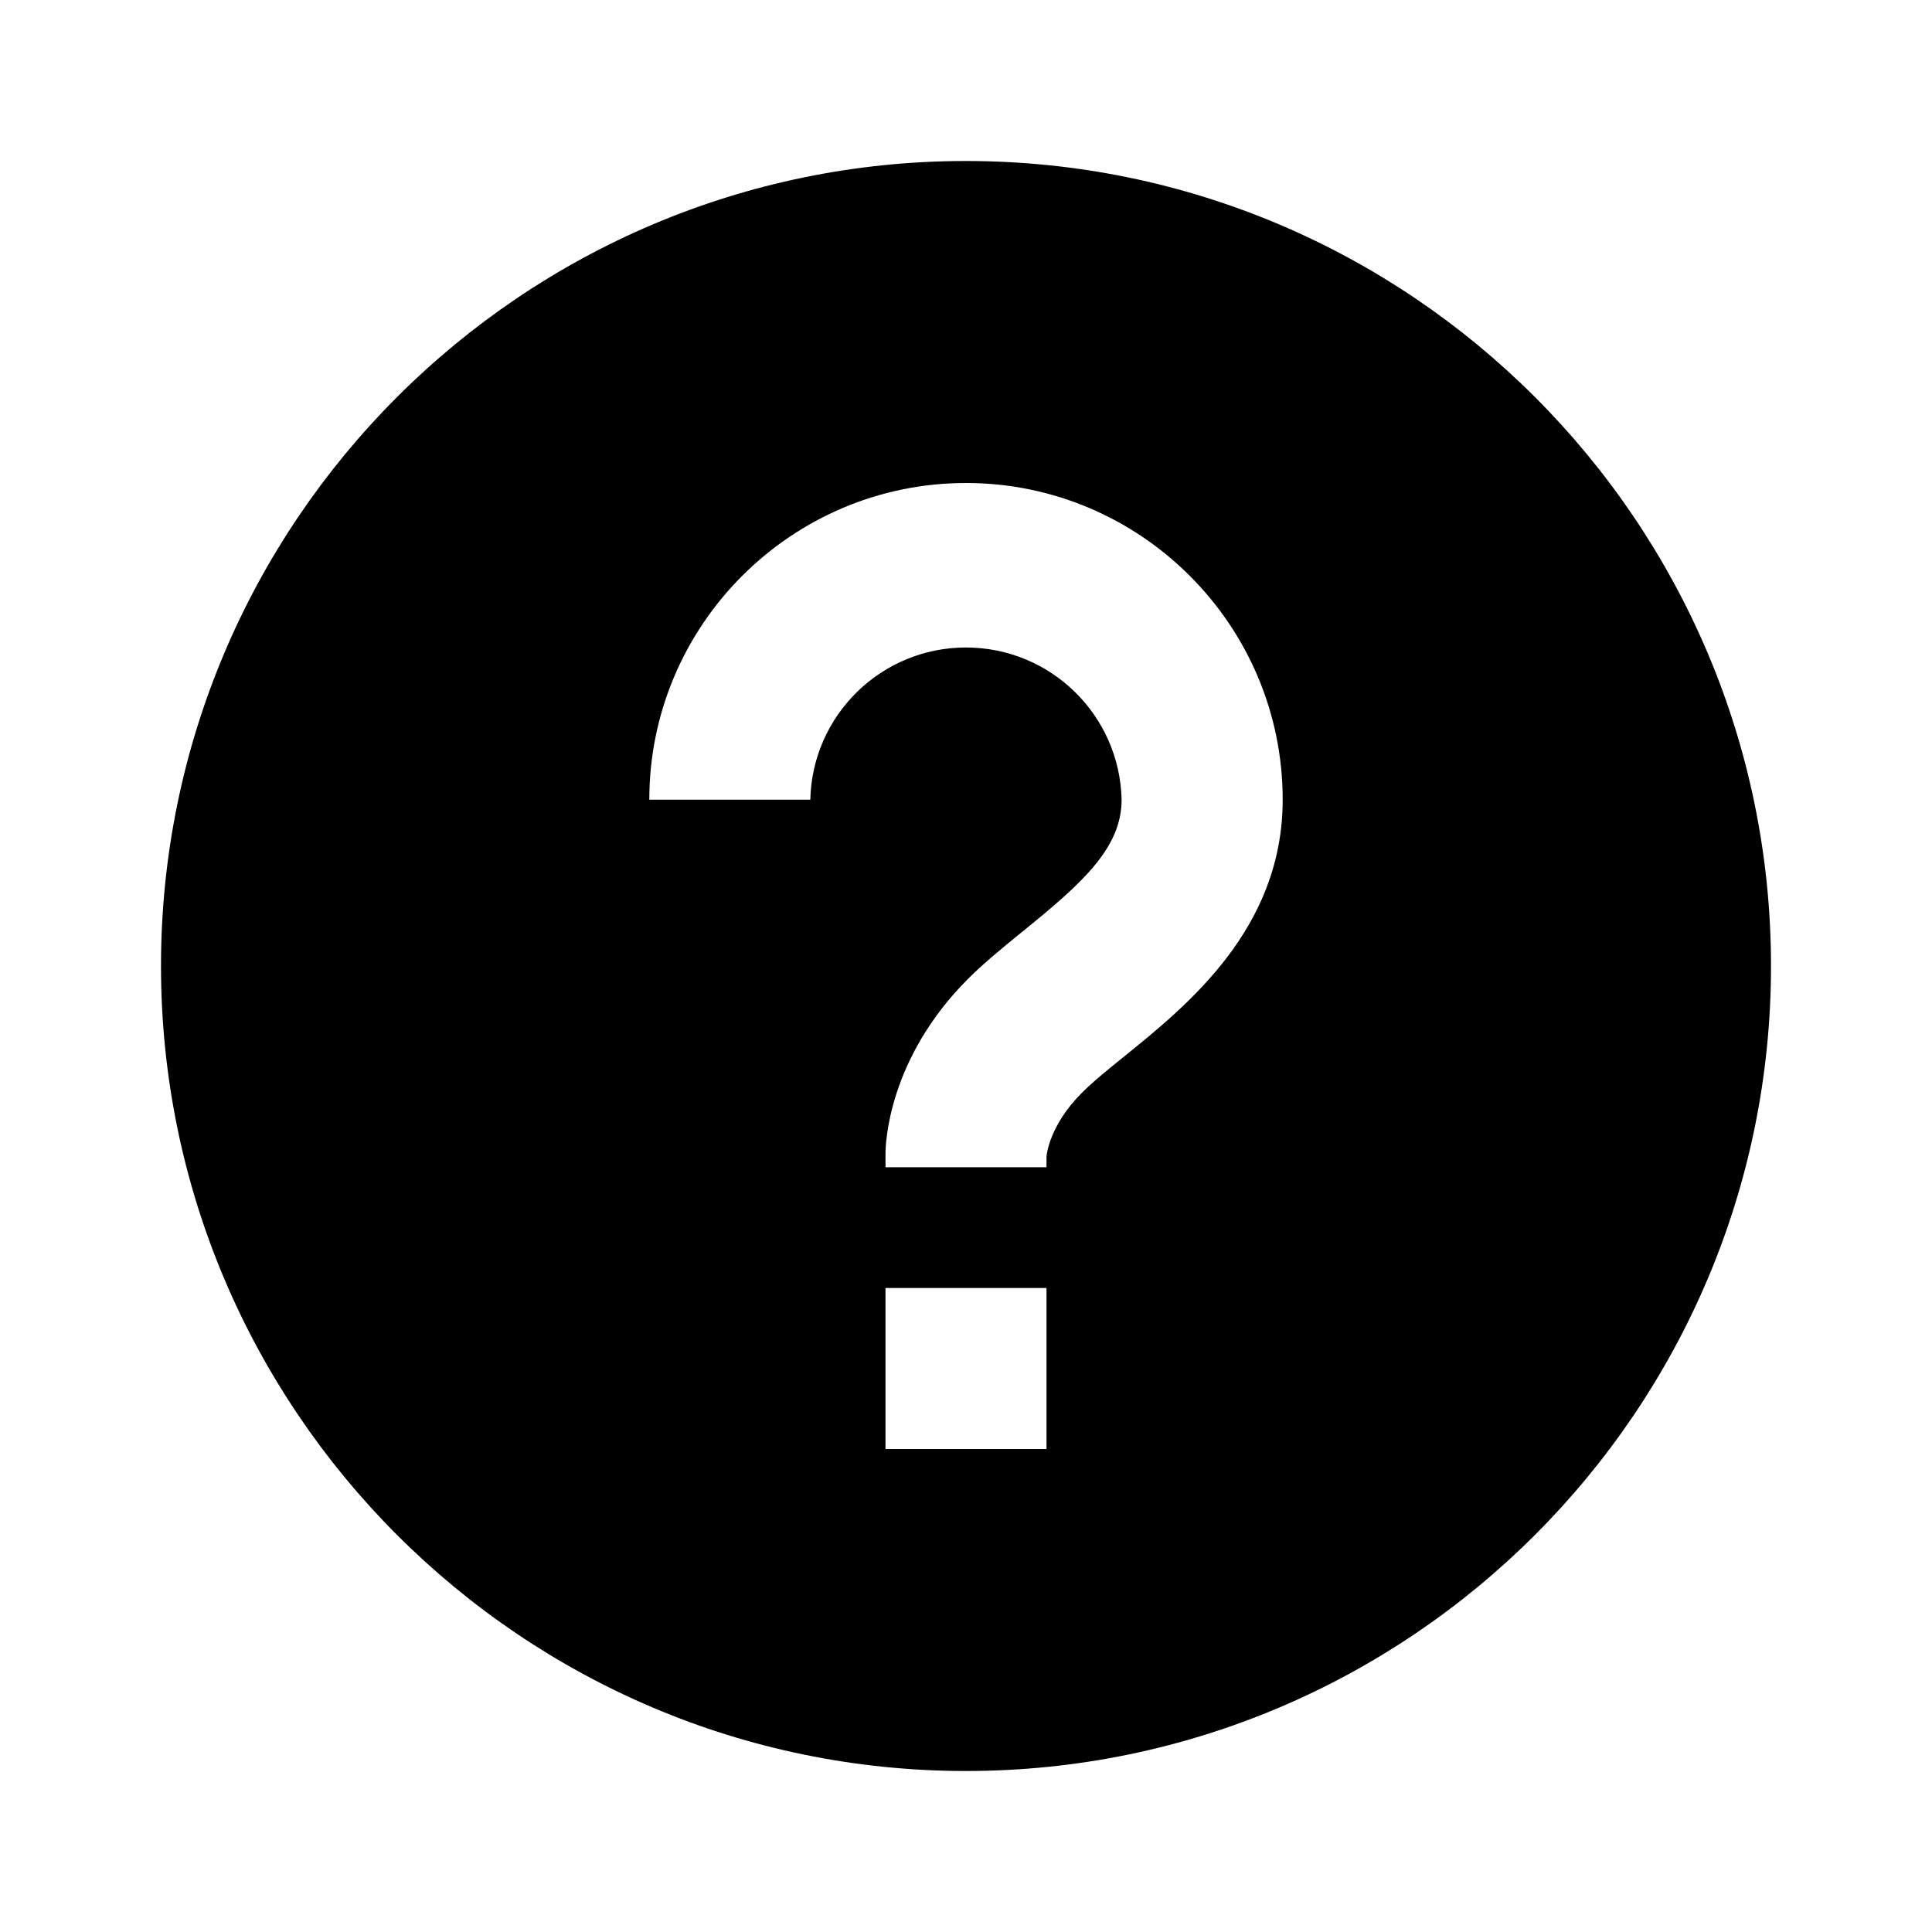
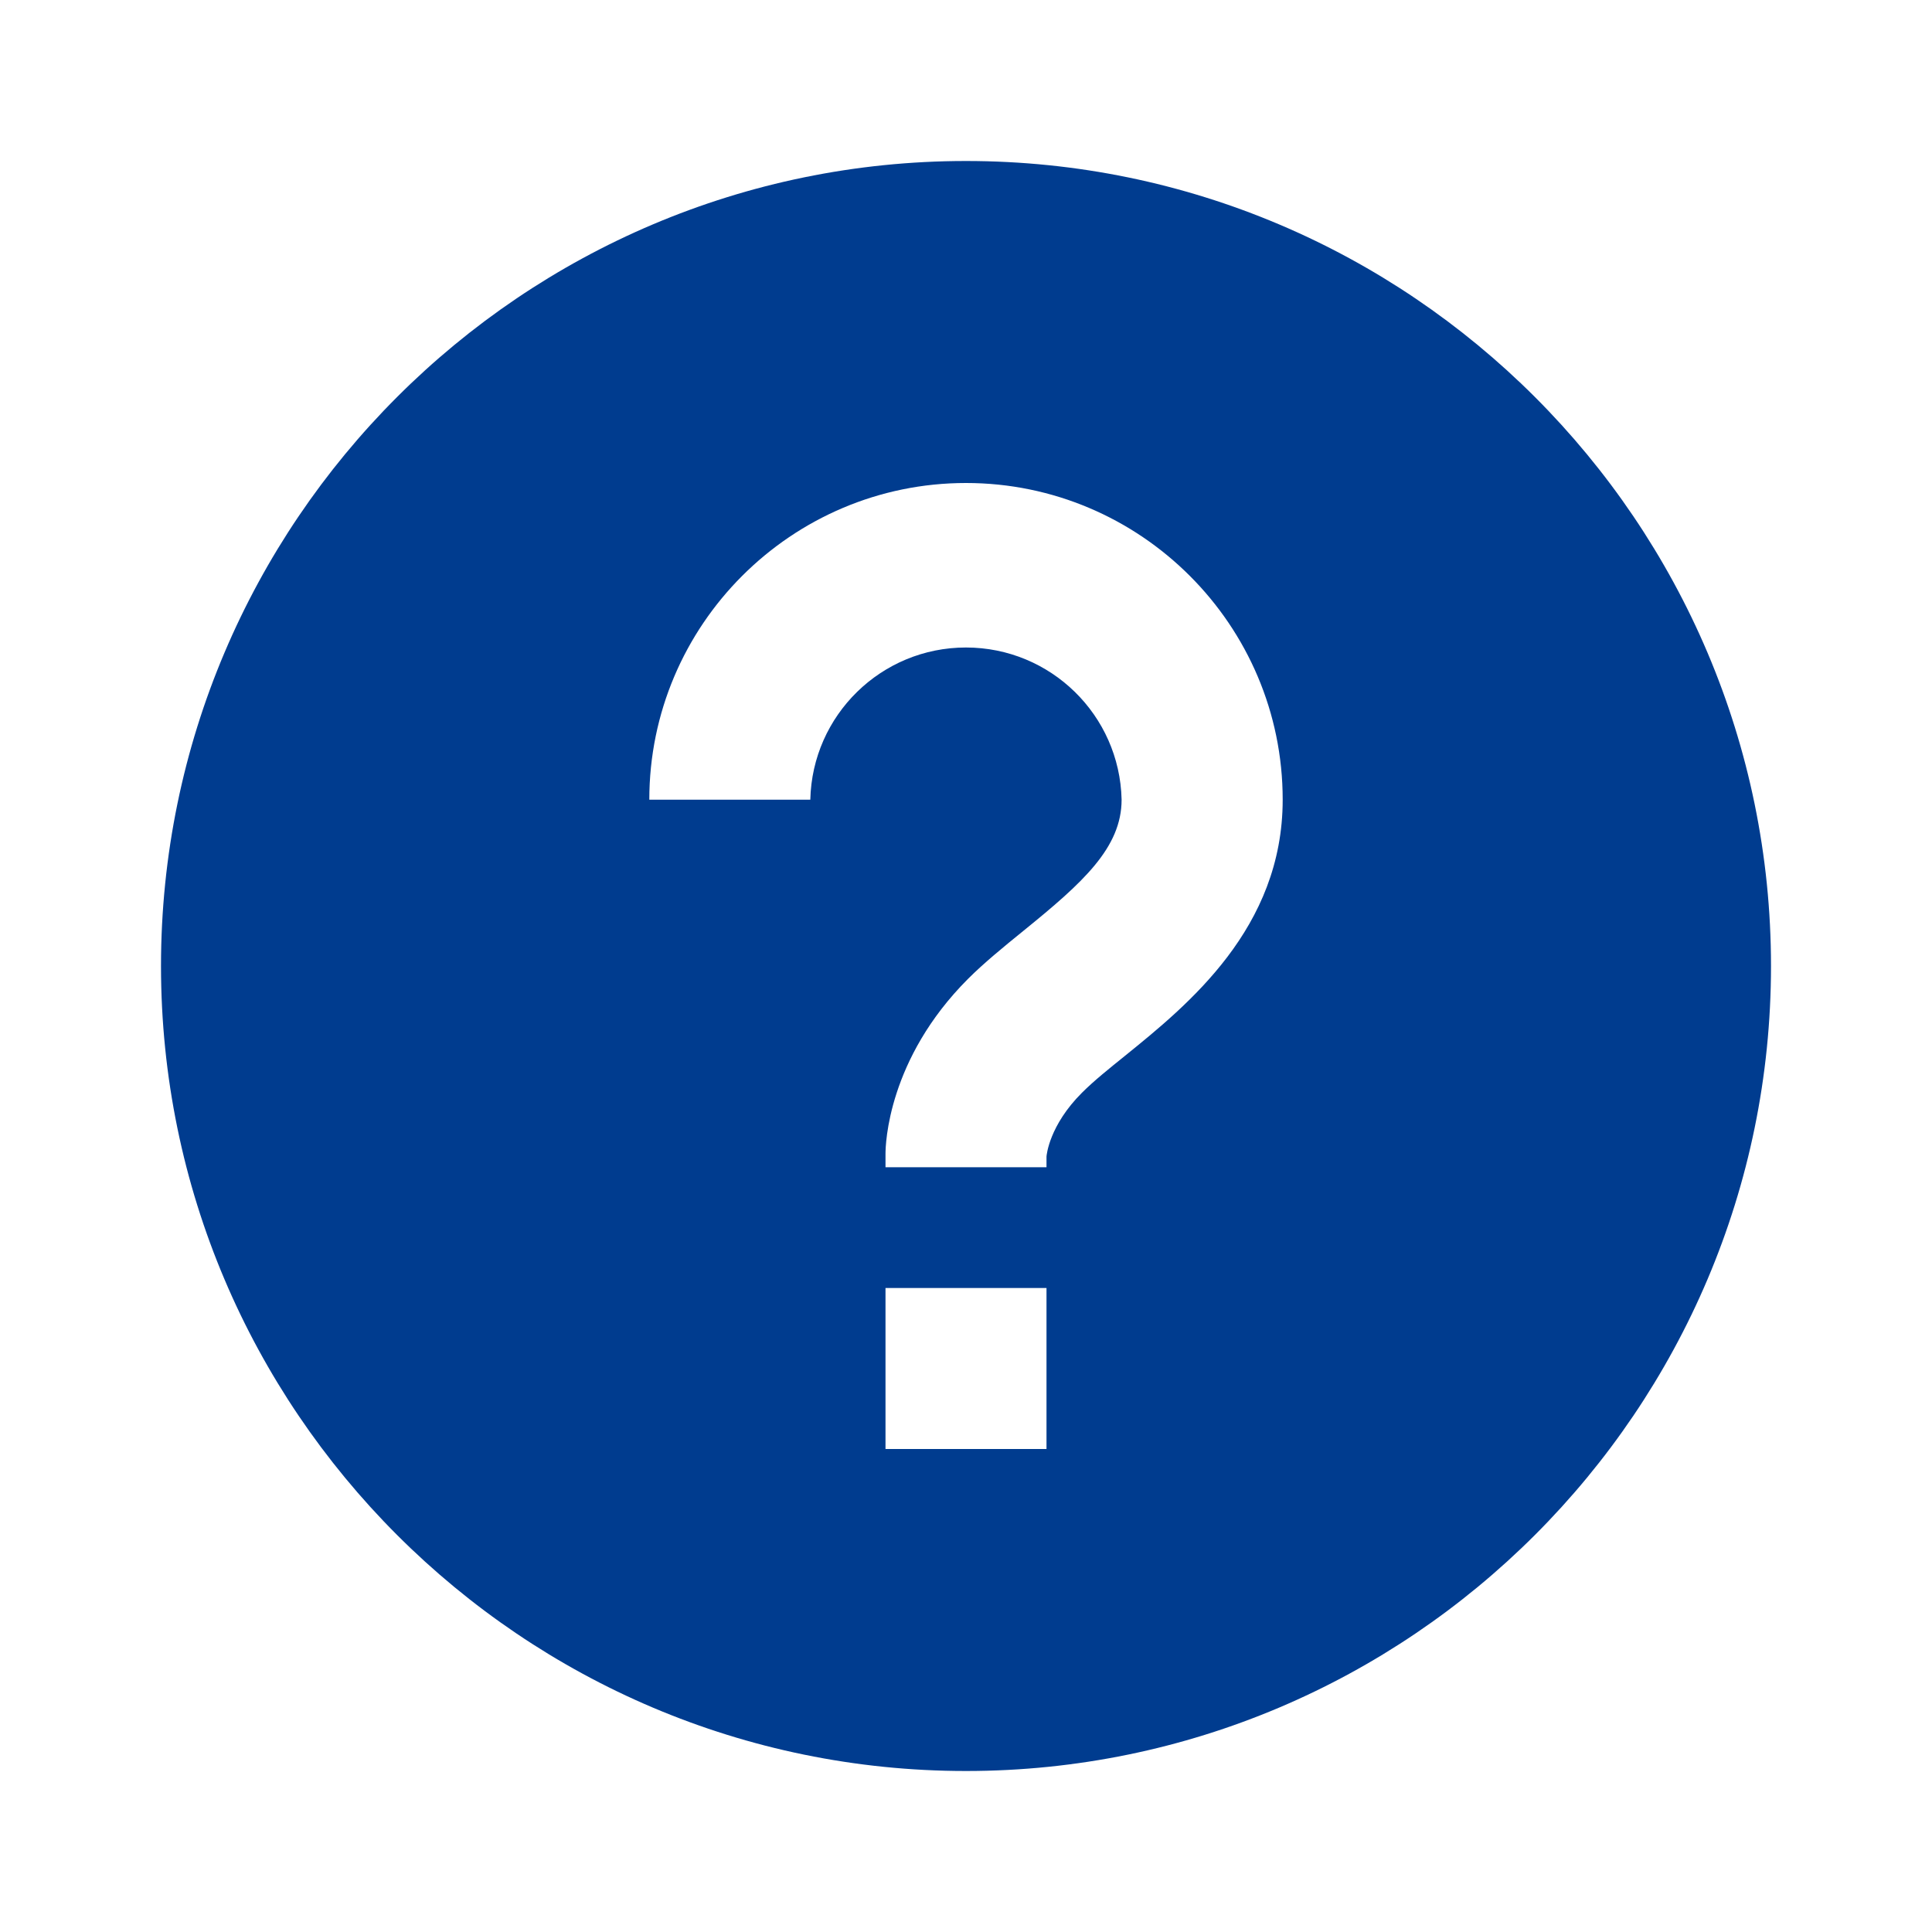
- <svg xmlns="http://www.w3.org/2000/svg" width="24" height="24" viewBox="0 0 24 24">
+ <svg xmlns="http://www.w3.org/2000/svg" width="24" height="24" fill="#003c8f" viewBox="0 0 24 24">
  <path d="M12 2C6.486 2 2 6.486 2 12s4.486 10 10 10 10-4.486 10-10S17.514 2 12 2zm1 16h-2v-2h2v2zm.976-4.885c-.196.158-.385.309-.535.459-.408.407-.44.777-.441.793v.133h-2v-.167c0-.118.029-1.177 1.026-2.174.195-.195.437-.393.691-.599.734-.595 1.216-1.029 1.216-1.627a1.934 1.934 0 0 0-3.867.001h-2C8.066 7.765 9.831 6 12 6s3.934 1.765 3.934 3.934c0 1.597-1.179 2.55-1.958 3.181z" />
</svg>
